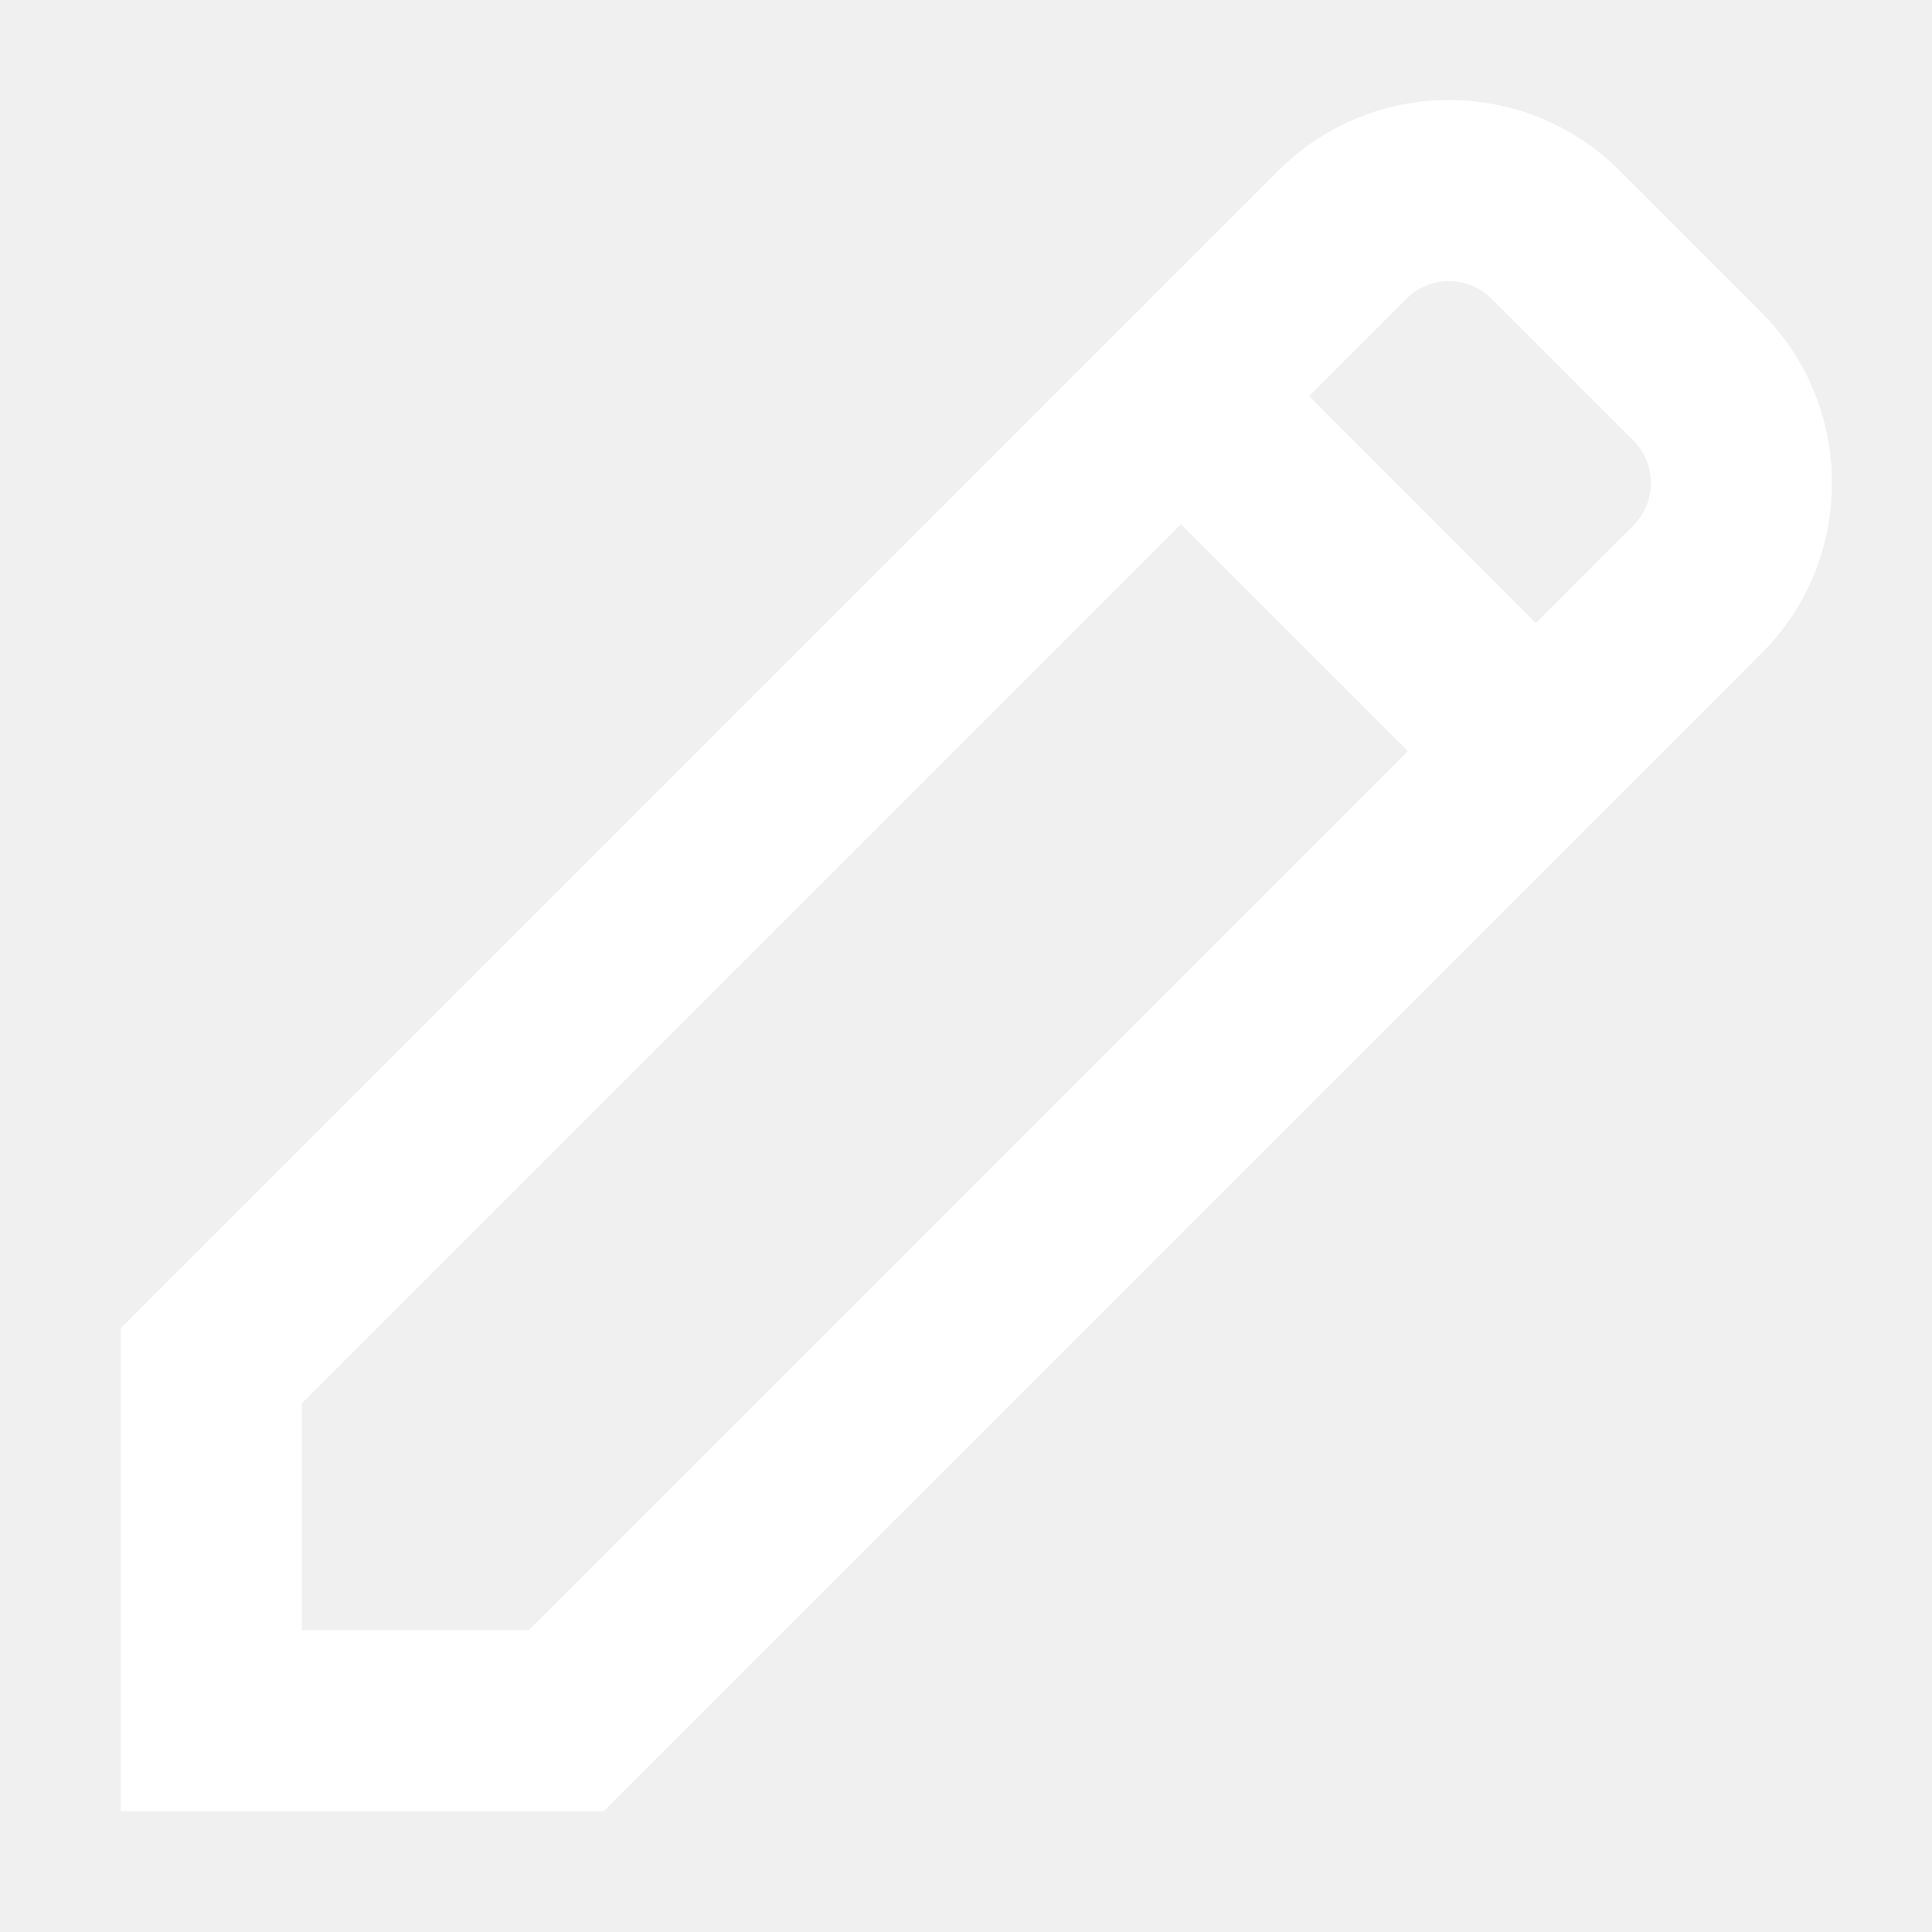
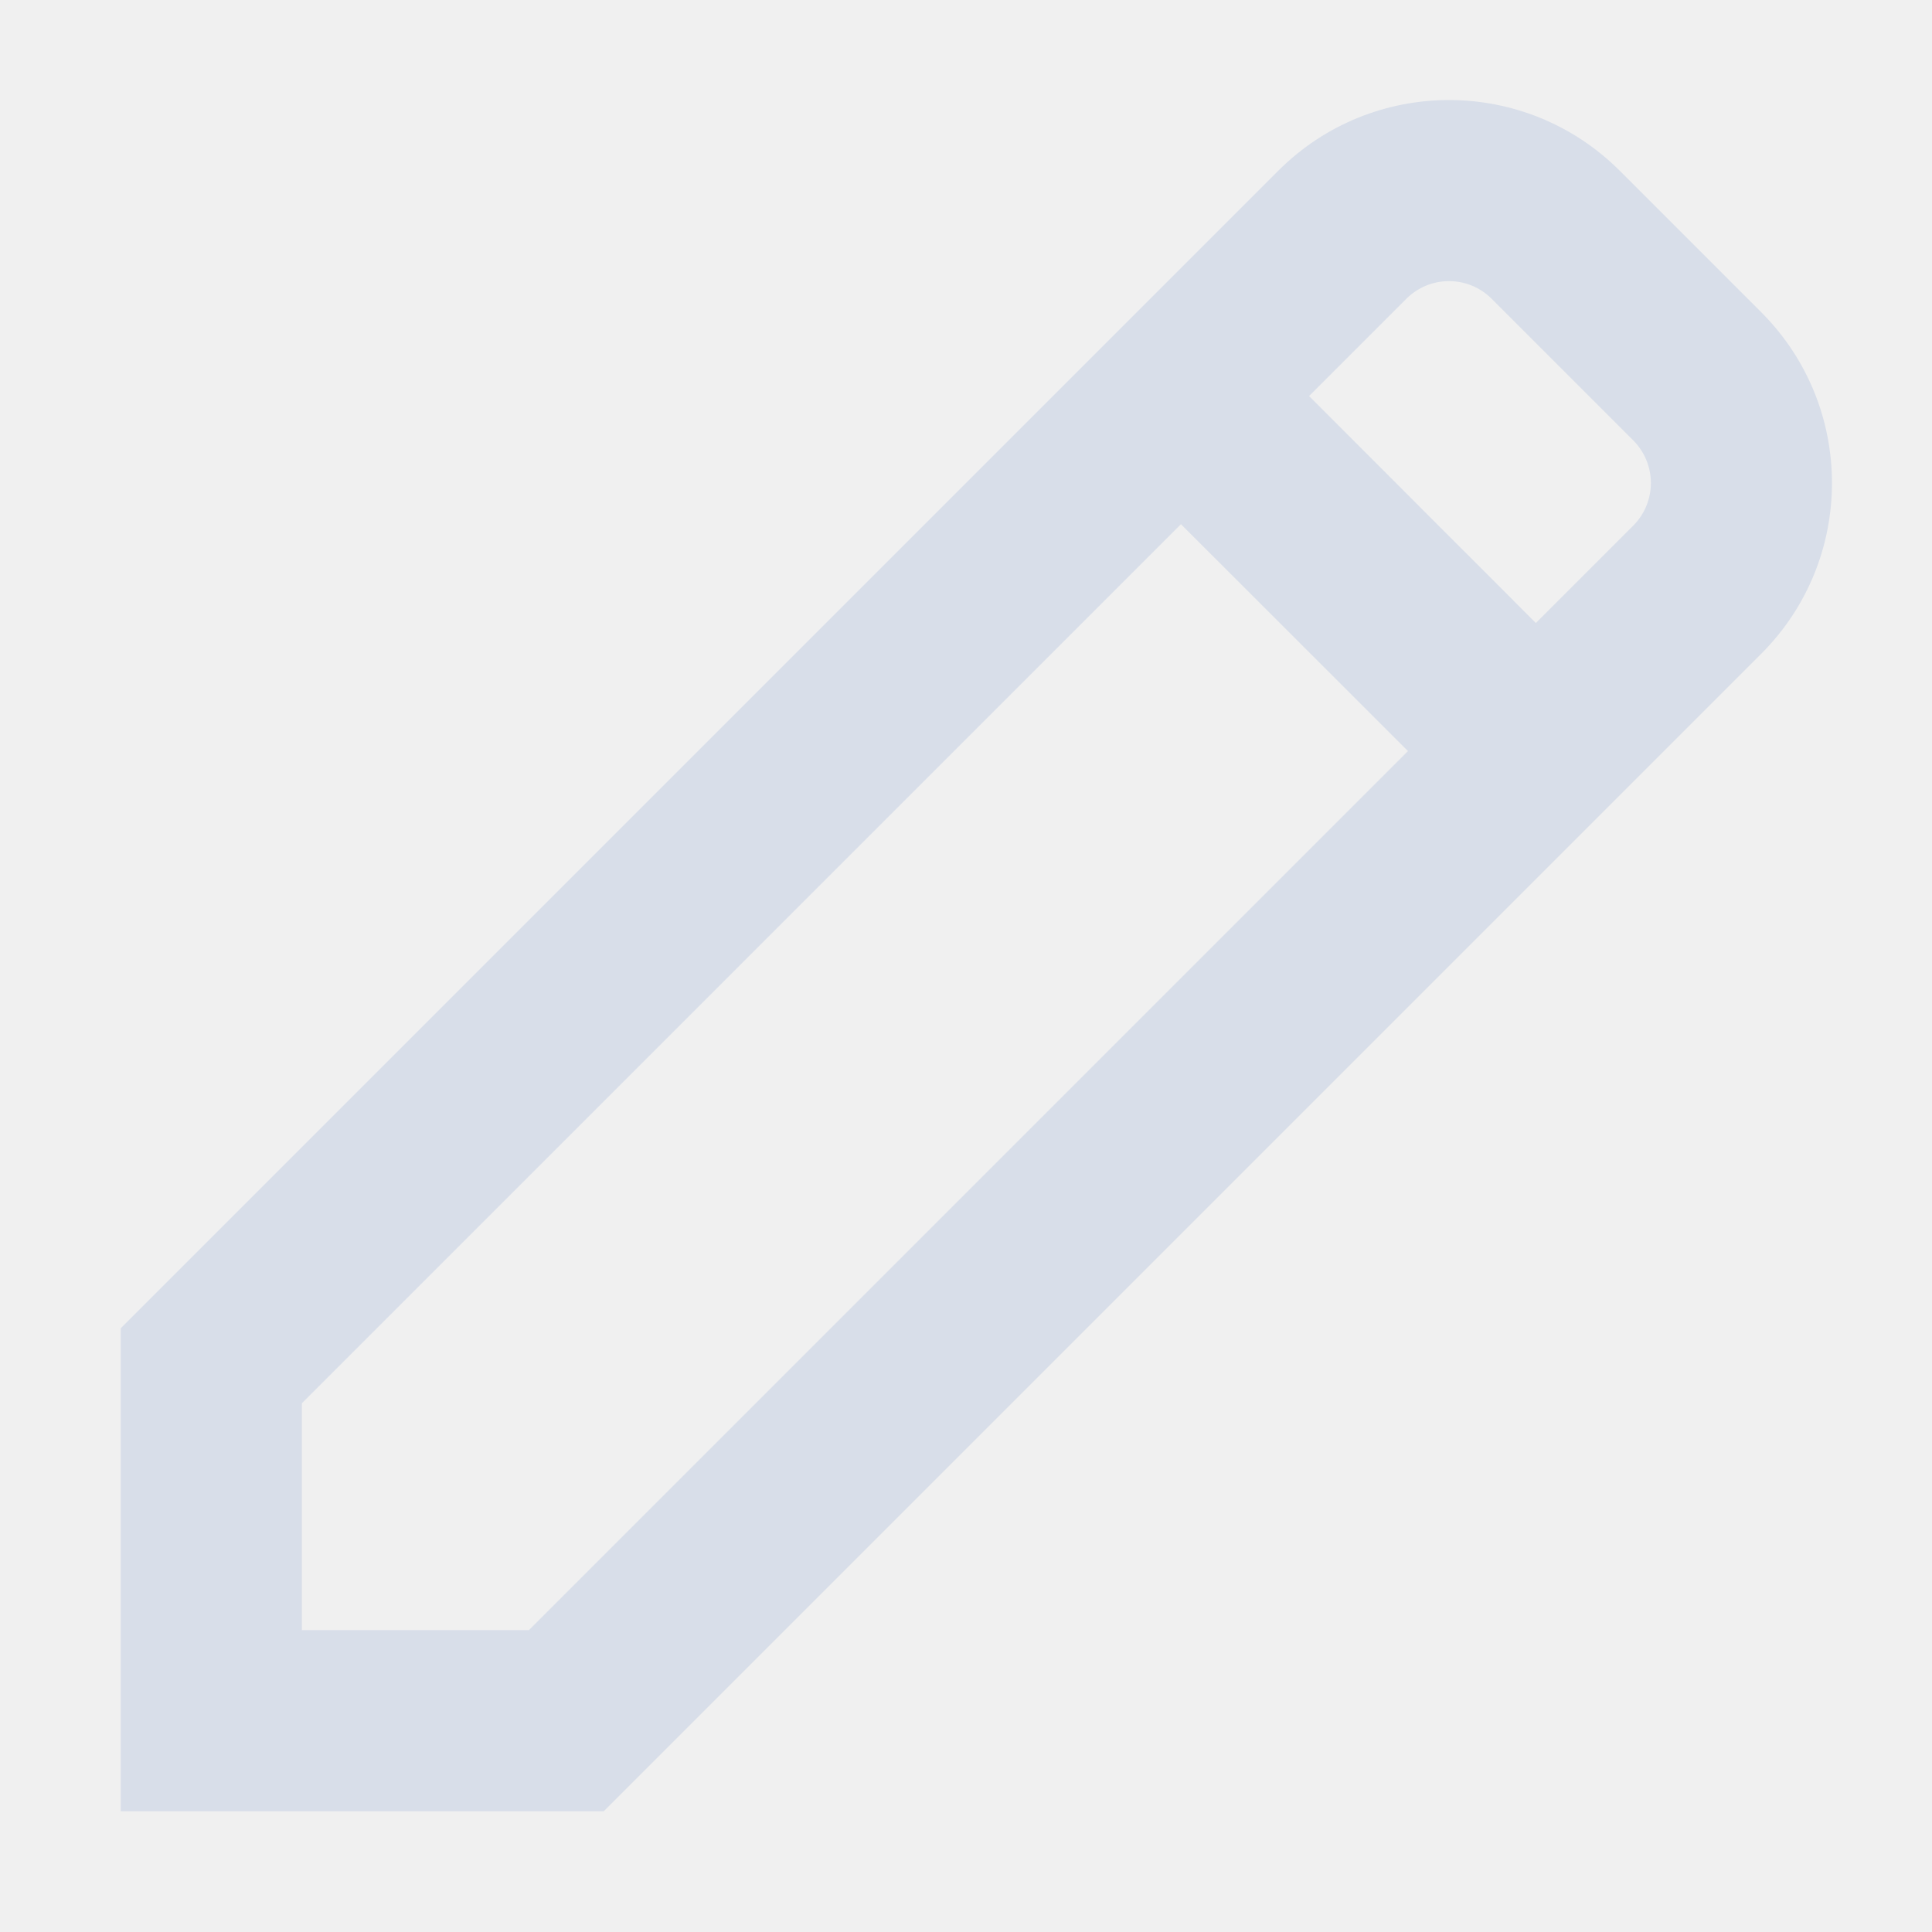
<svg xmlns="http://www.w3.org/2000/svg" width="16" height="16" viewBox="0 0 16 16">
-   <path fill-rule="evenodd" clip-rule="evenodd" d="M2.5 13.5v-1.879l7.28-7.28 1.88 1.879-7.28 7.28H2.5Zm10.22-8.341.805-.805a.5.5 0 0 0 0-.708l-1.171-1.171a.5.5 0 0 0-.708 0l-.805.805 1.879 1.88ZM1 13.5V11l9.586-9.586a2 2 0 0 1 2.828 0l1.172 1.172a2 2 0 0 1 0 2.828L5 15H1v-1.5Z" fill="#fff" />
+   <path fill-rule="evenodd" clip-rule="evenodd" d="M2.5 13.5v-1.879l7.28-7.28 1.88 1.879-7.28 7.28H2.5Zm10.22-8.341.805-.805a.5.5 0 0 0 0-.708l-1.171-1.171a.5.5 0 0 0-.708 0l-.805.805 1.879 1.88ZM1 13.5V11l9.586-9.586a2 2 0 0 1 2.828 0l1.172 1.172a2 2 0 0 1 0 2.828L5 15H1v-1.5Z" fill="#d8dee9" />
</svg>
